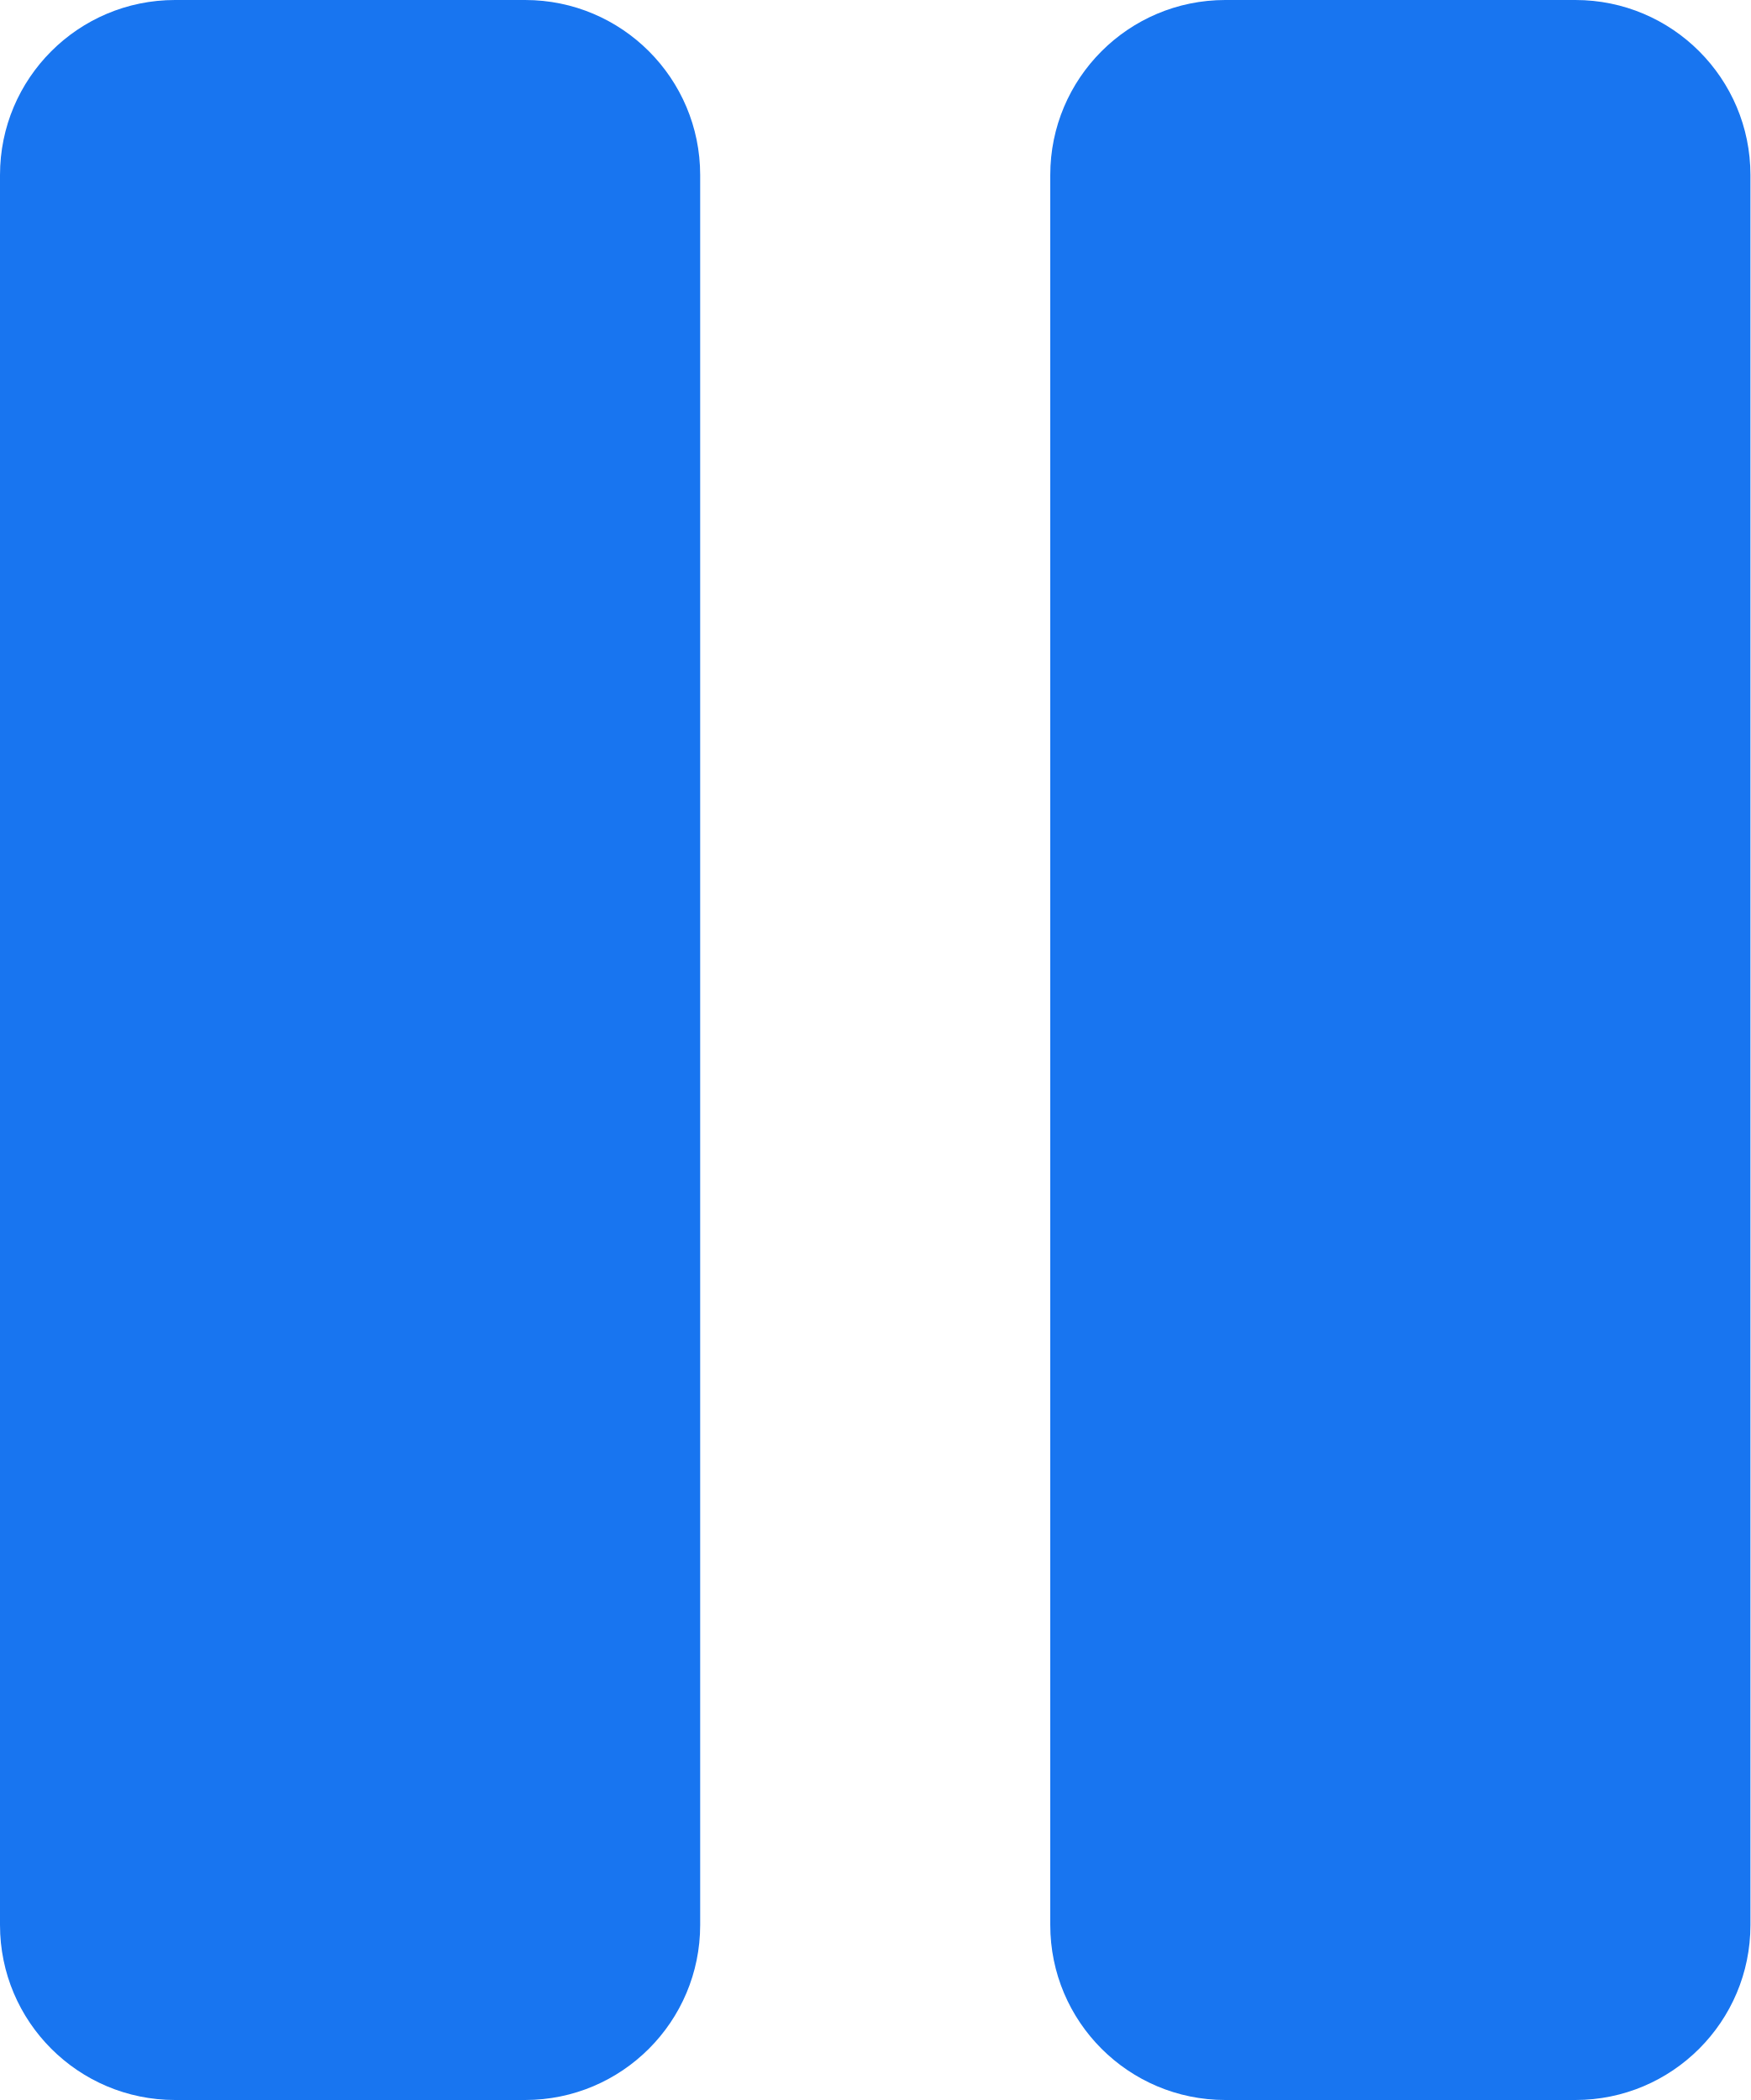
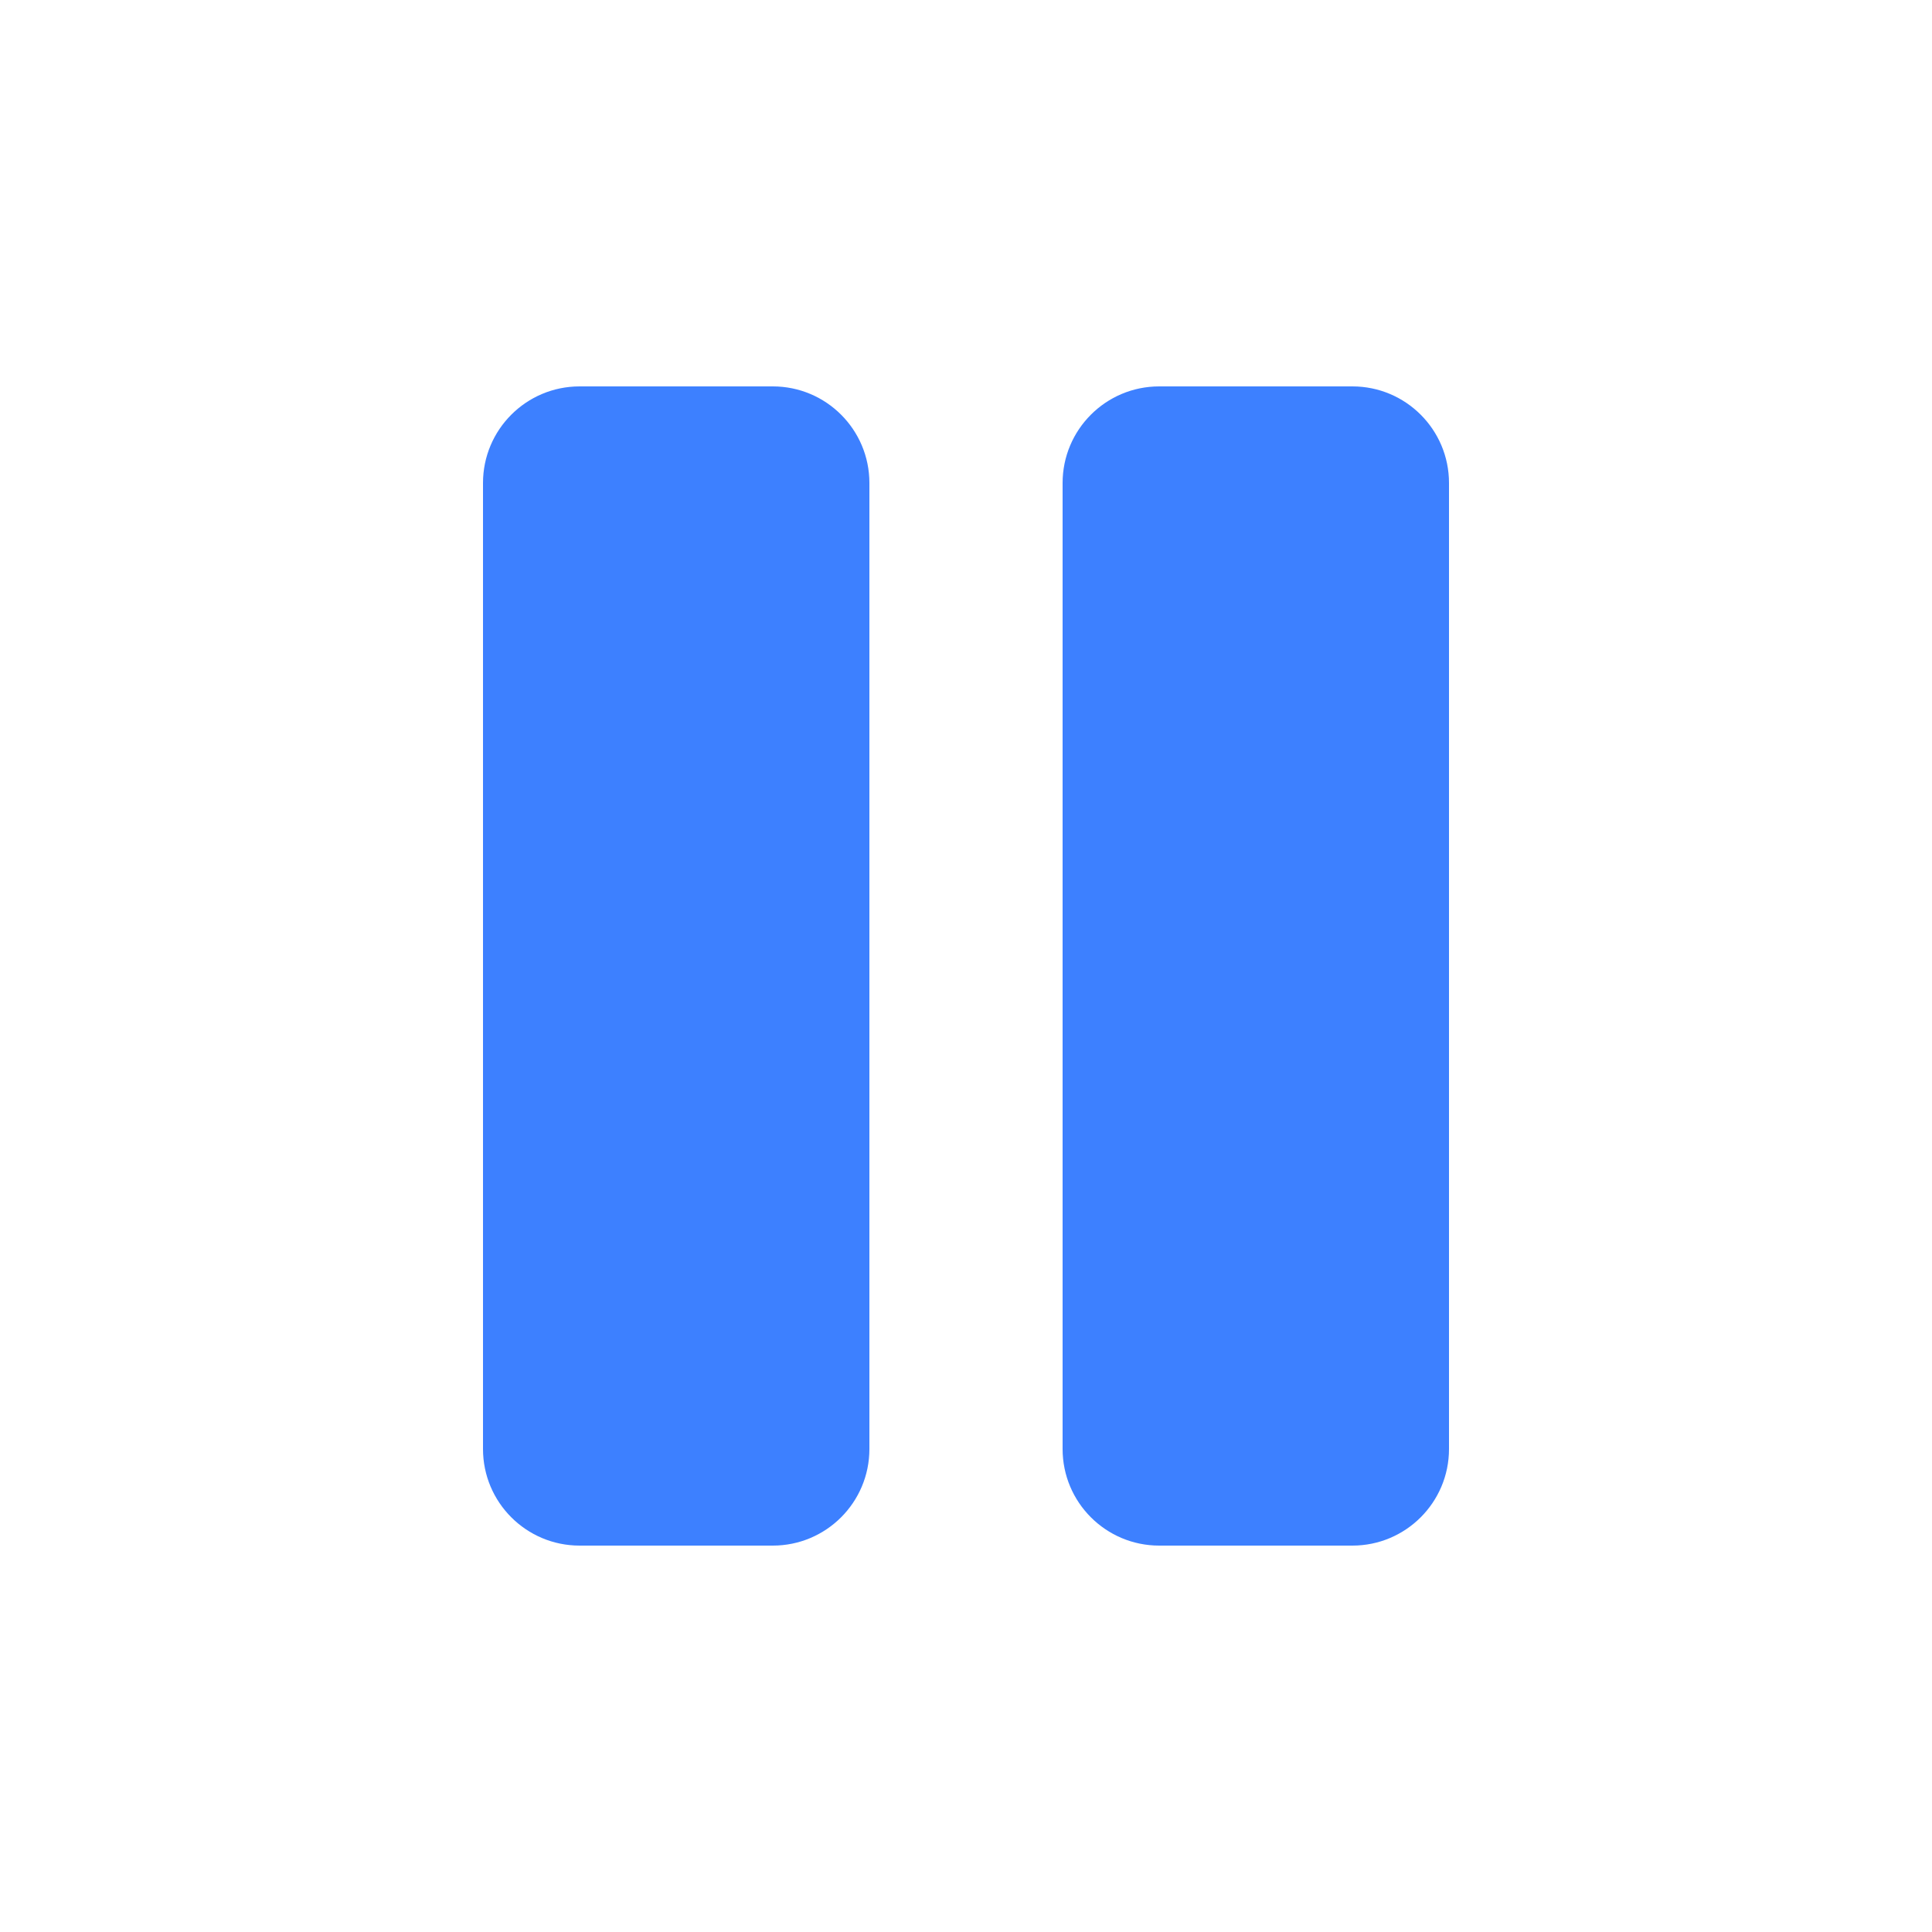
- <svg xmlns="http://www.w3.org/2000/svg" width="10px" height="12px" viewBox="0 0 10 12" version="1.1">
-   <defs />
-   <g id="part1" stroke="none" stroke-width="1" fill="none" fill-rule="evenodd">
-     <g id="1_5任务列表" transform="translate(-1128, -507)" fill="#1875F0">
-       <g id="Group-20-+-语料不足-Mask" transform="translate(20, 134)">
-         <g id="Group" transform="translate(0, 280)">
-           <g id="Group-4" transform="translate(1084, 38)">
-             <g id="Group-3" transform="translate(24, 54)">
-               <g id="暂停-on" transform="translate(0, 1)">
-                 <rect id="Rectangle-2" x="0" y="0" width="4" height="12" rx="1" />
-                 <rect id="Rectangle-2" x="6" y="0" width="4" height="12" rx="1" />
-               </g>
-             </g>
-           </g>
-         </g>
-       </g>
+ <svg xmlns="http://www.w3.org/2000/svg" width="20px" height="20px" viewBox="0 0 20 20" version="1.1">
+   <g id="画板" stroke="none" stroke-width="1" fill="none" fill-rule="evenodd">
+     <g id="暂停" transform="translate(5, 4)" fill="#3D80FF">
+       <rect id="Rectangle-2" x="0" y="0" width="4" height="12" rx="1" />
+       <rect id="Rectangle-2" x="6" y="0" width="4" height="12" rx="1" />
    </g>
  </g>
</svg>
